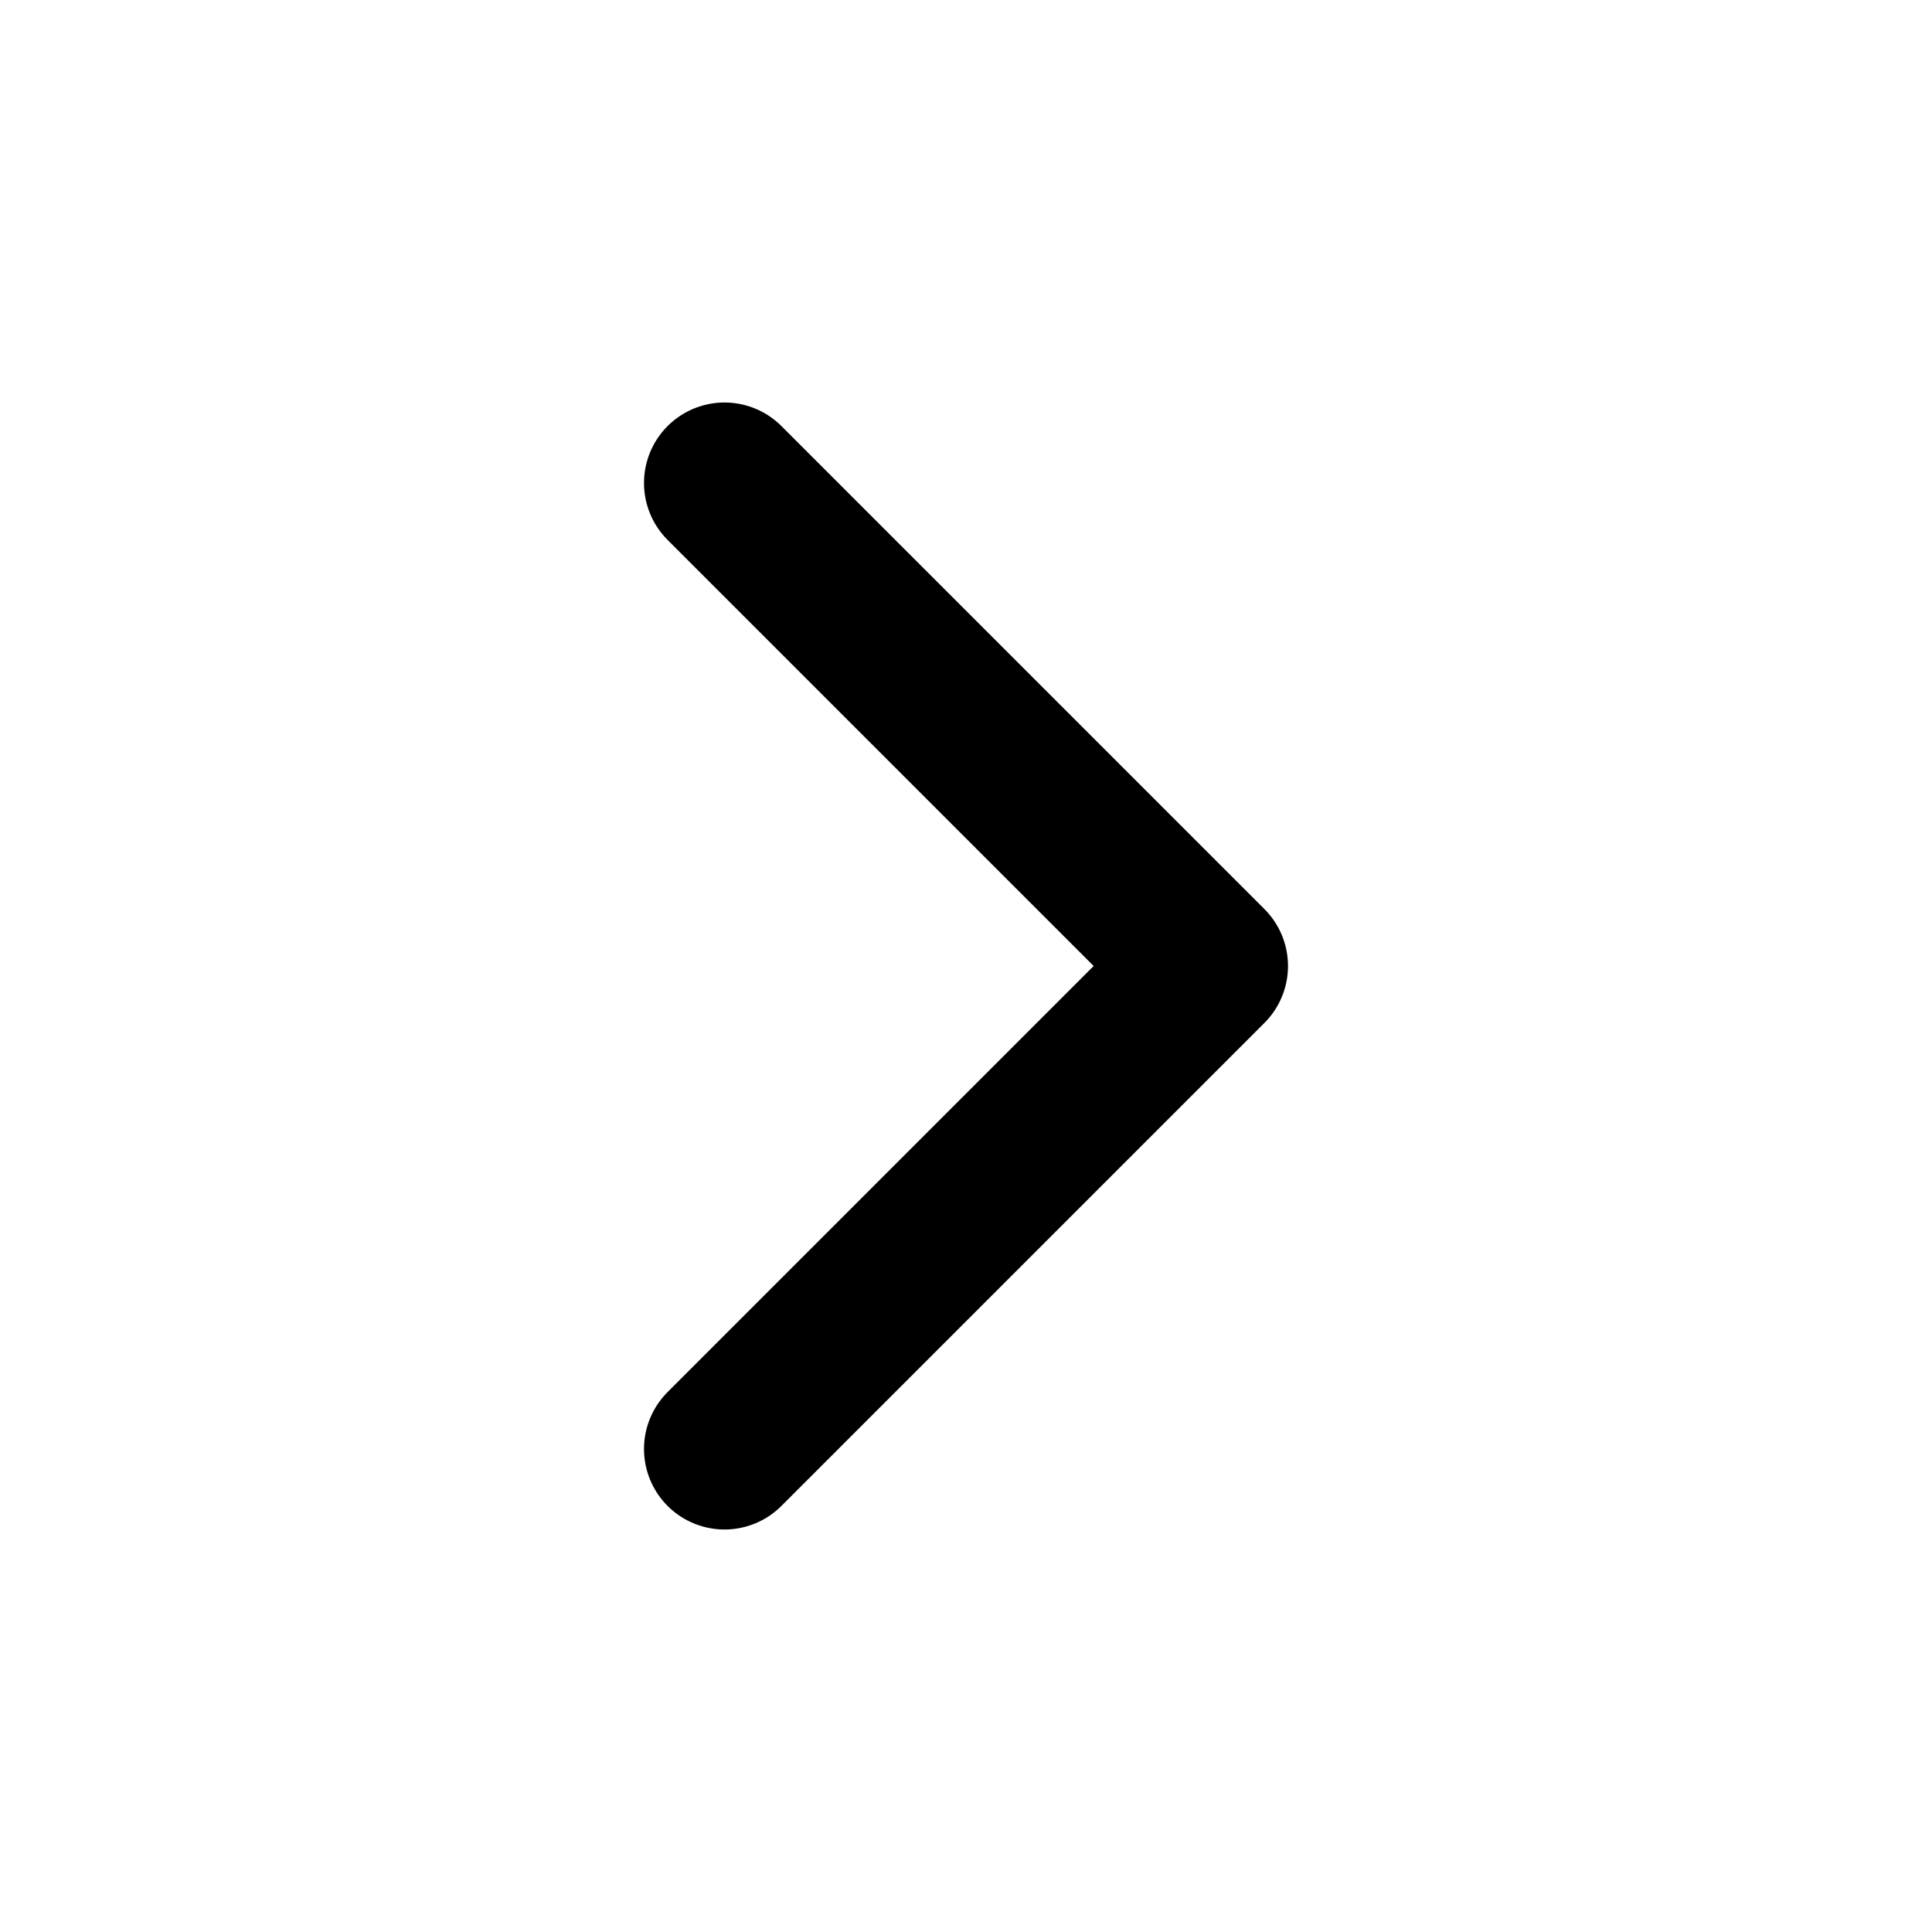
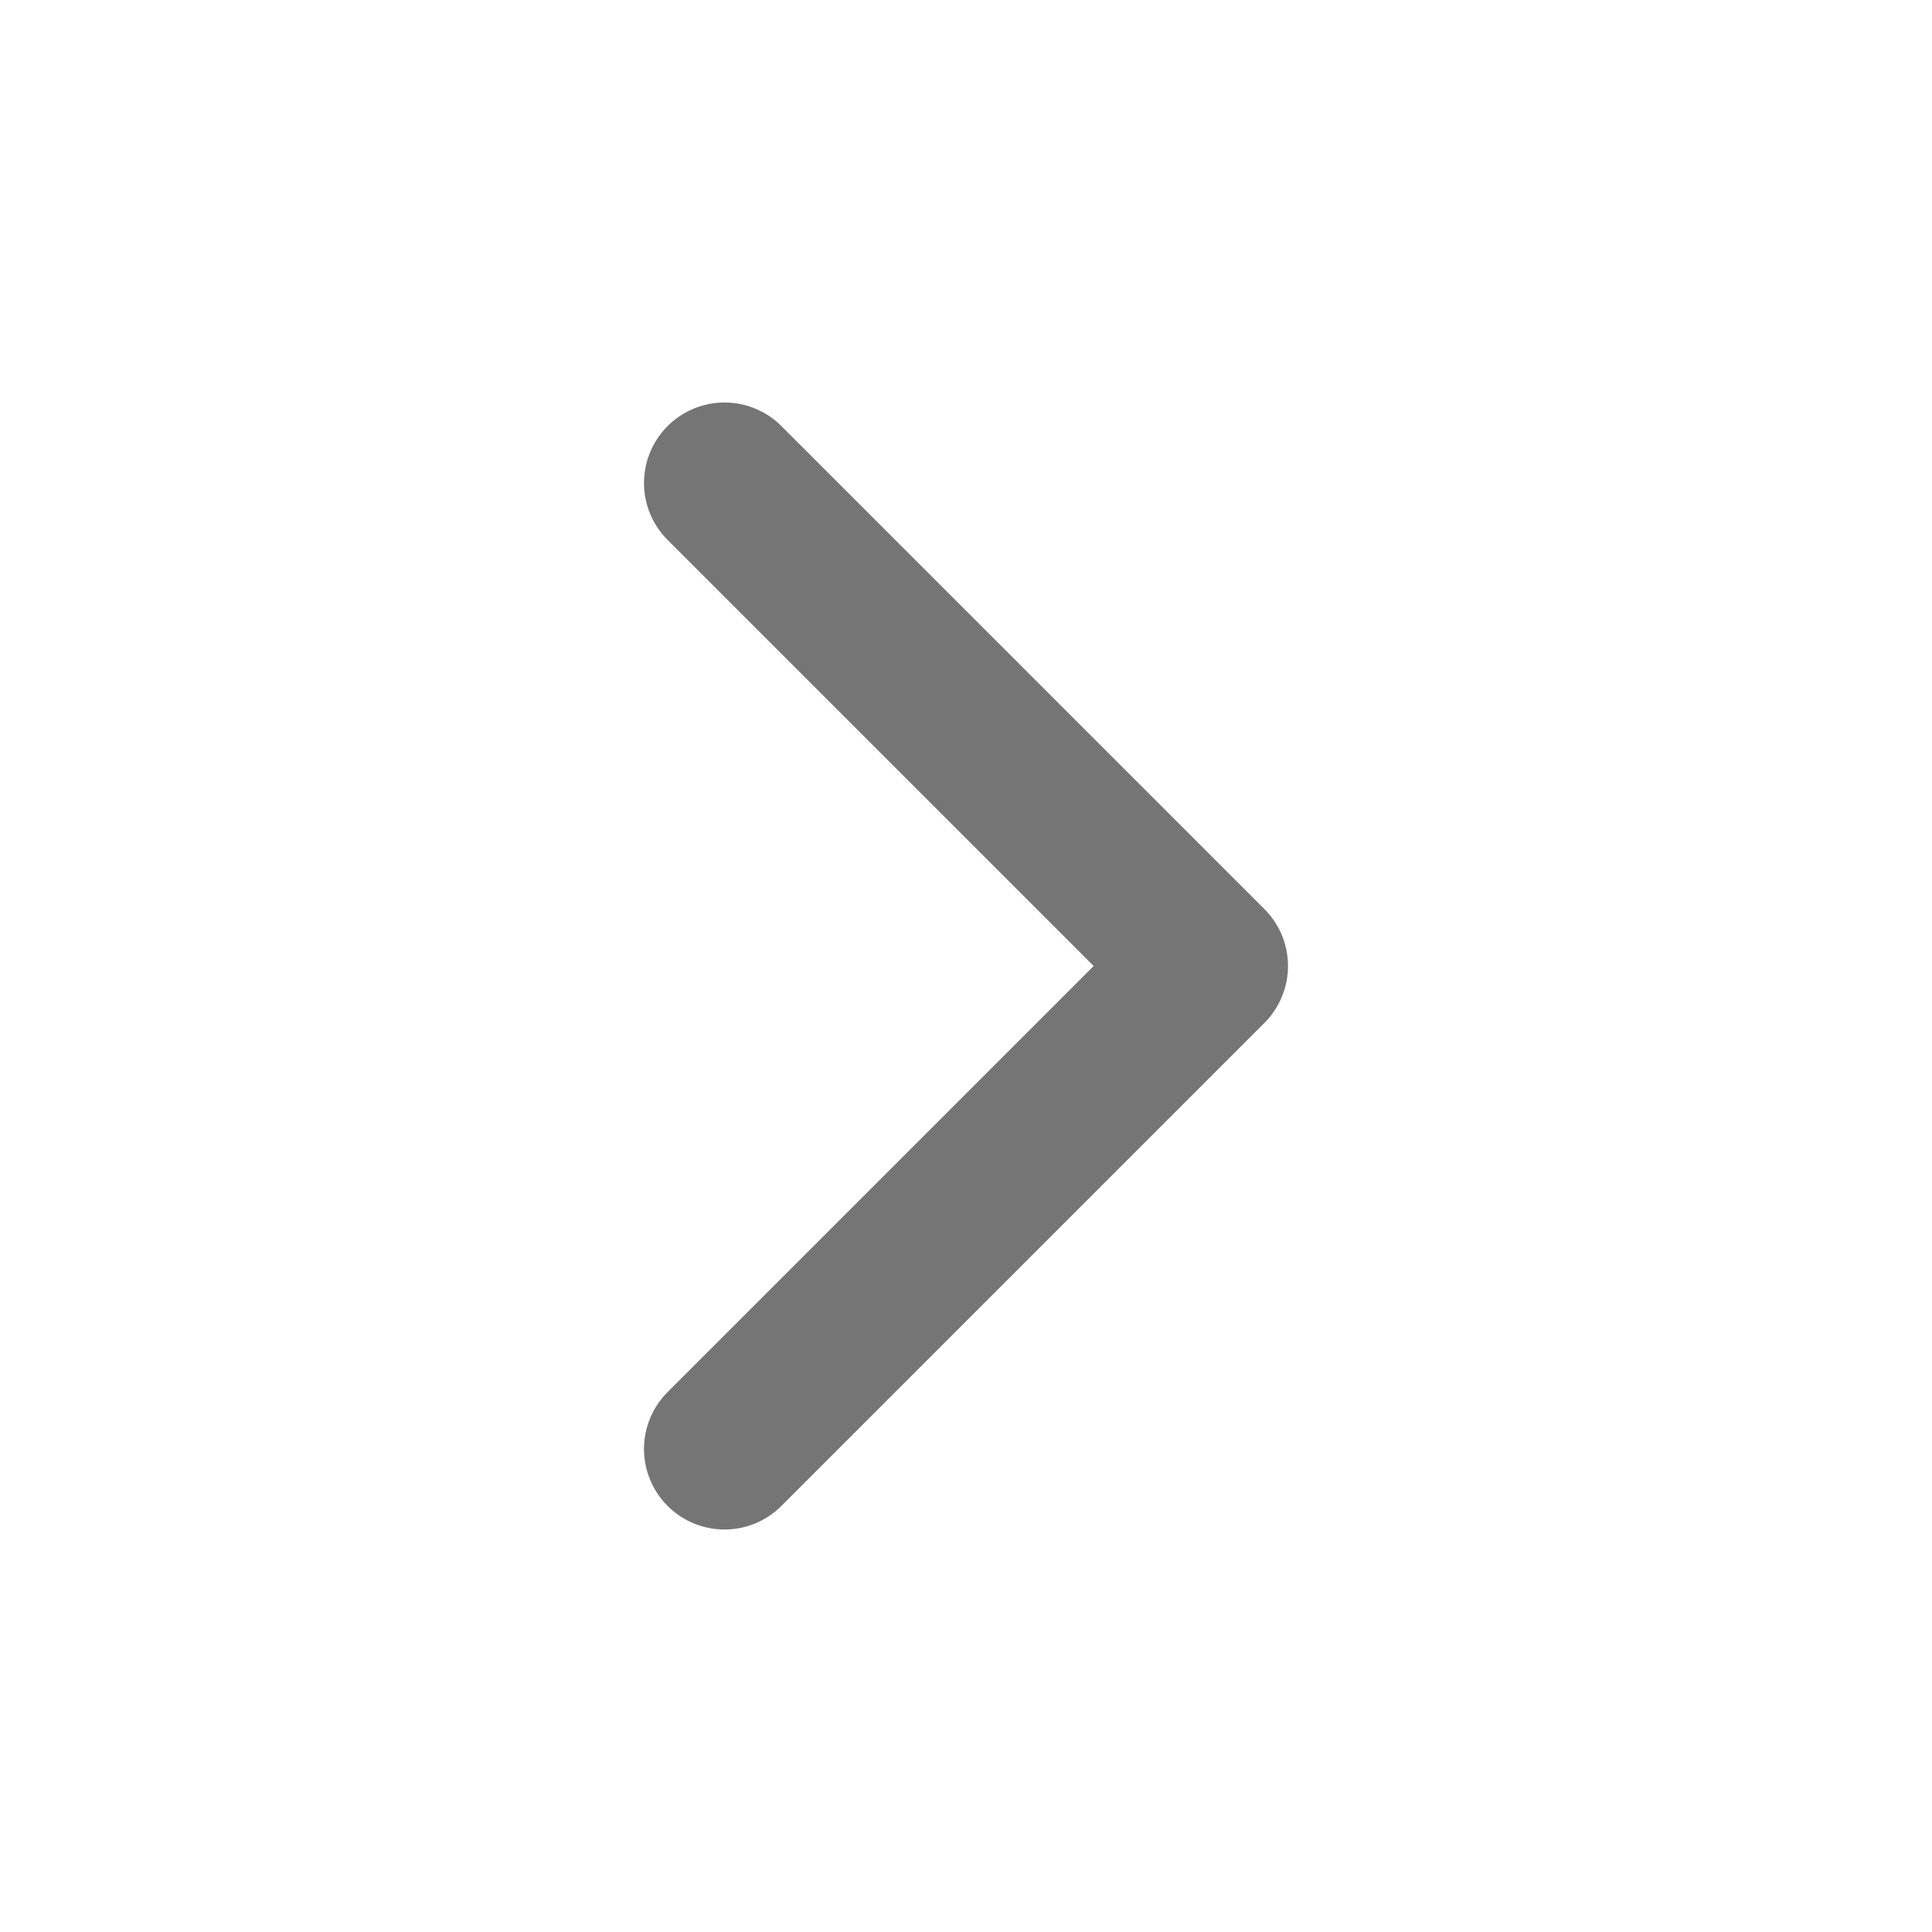
- <svg xmlns="http://www.w3.org/2000/svg" width="24" height="24" viewBox="0 0 24 24" fill="none" stroke="currentColor" stroke-width="2" stroke-linecap="round" stroke-linejoin="round" class="feather feather-chevron-right">
+ <svg xmlns="http://www.w3.org/2000/svg" width="24" height="24" viewBox="0 0 24 24" fill="none" stroke="#757575" stroke-width="2" stroke-linecap="round" stroke-linejoin="round" class="feather feather-chevron-right">
  <polyline points="9 18 15 12 9 6" />
</svg>
